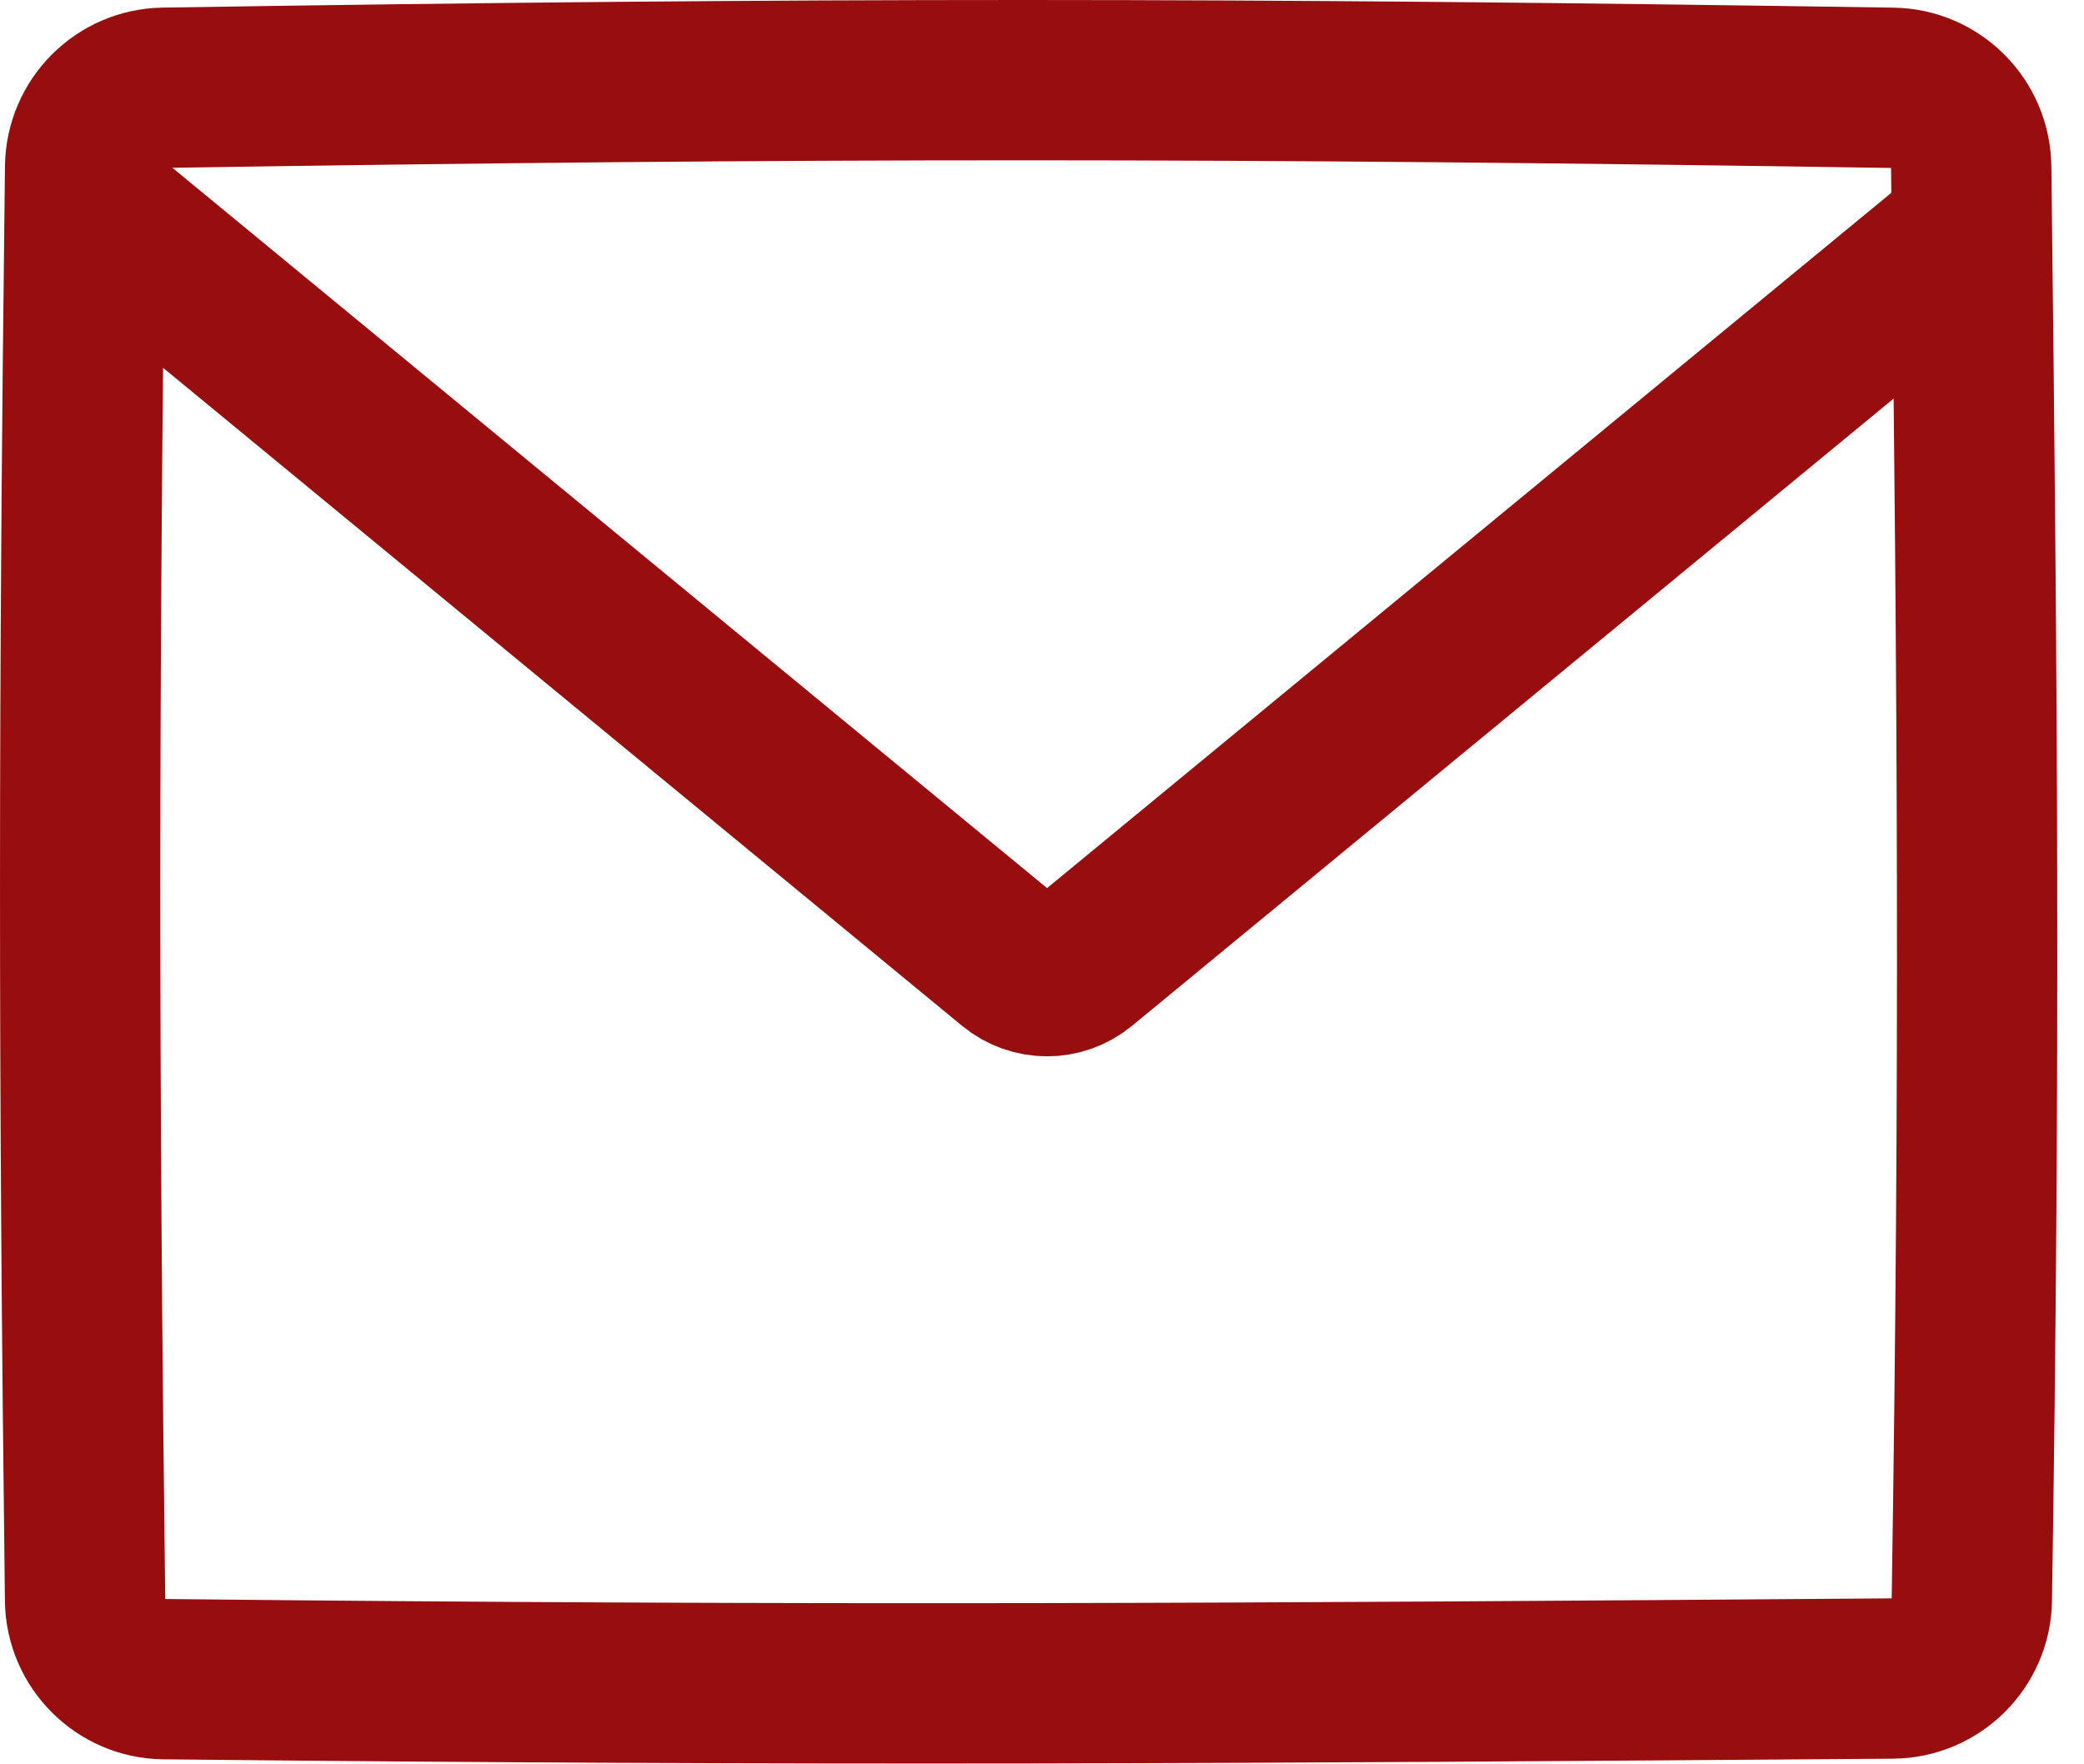
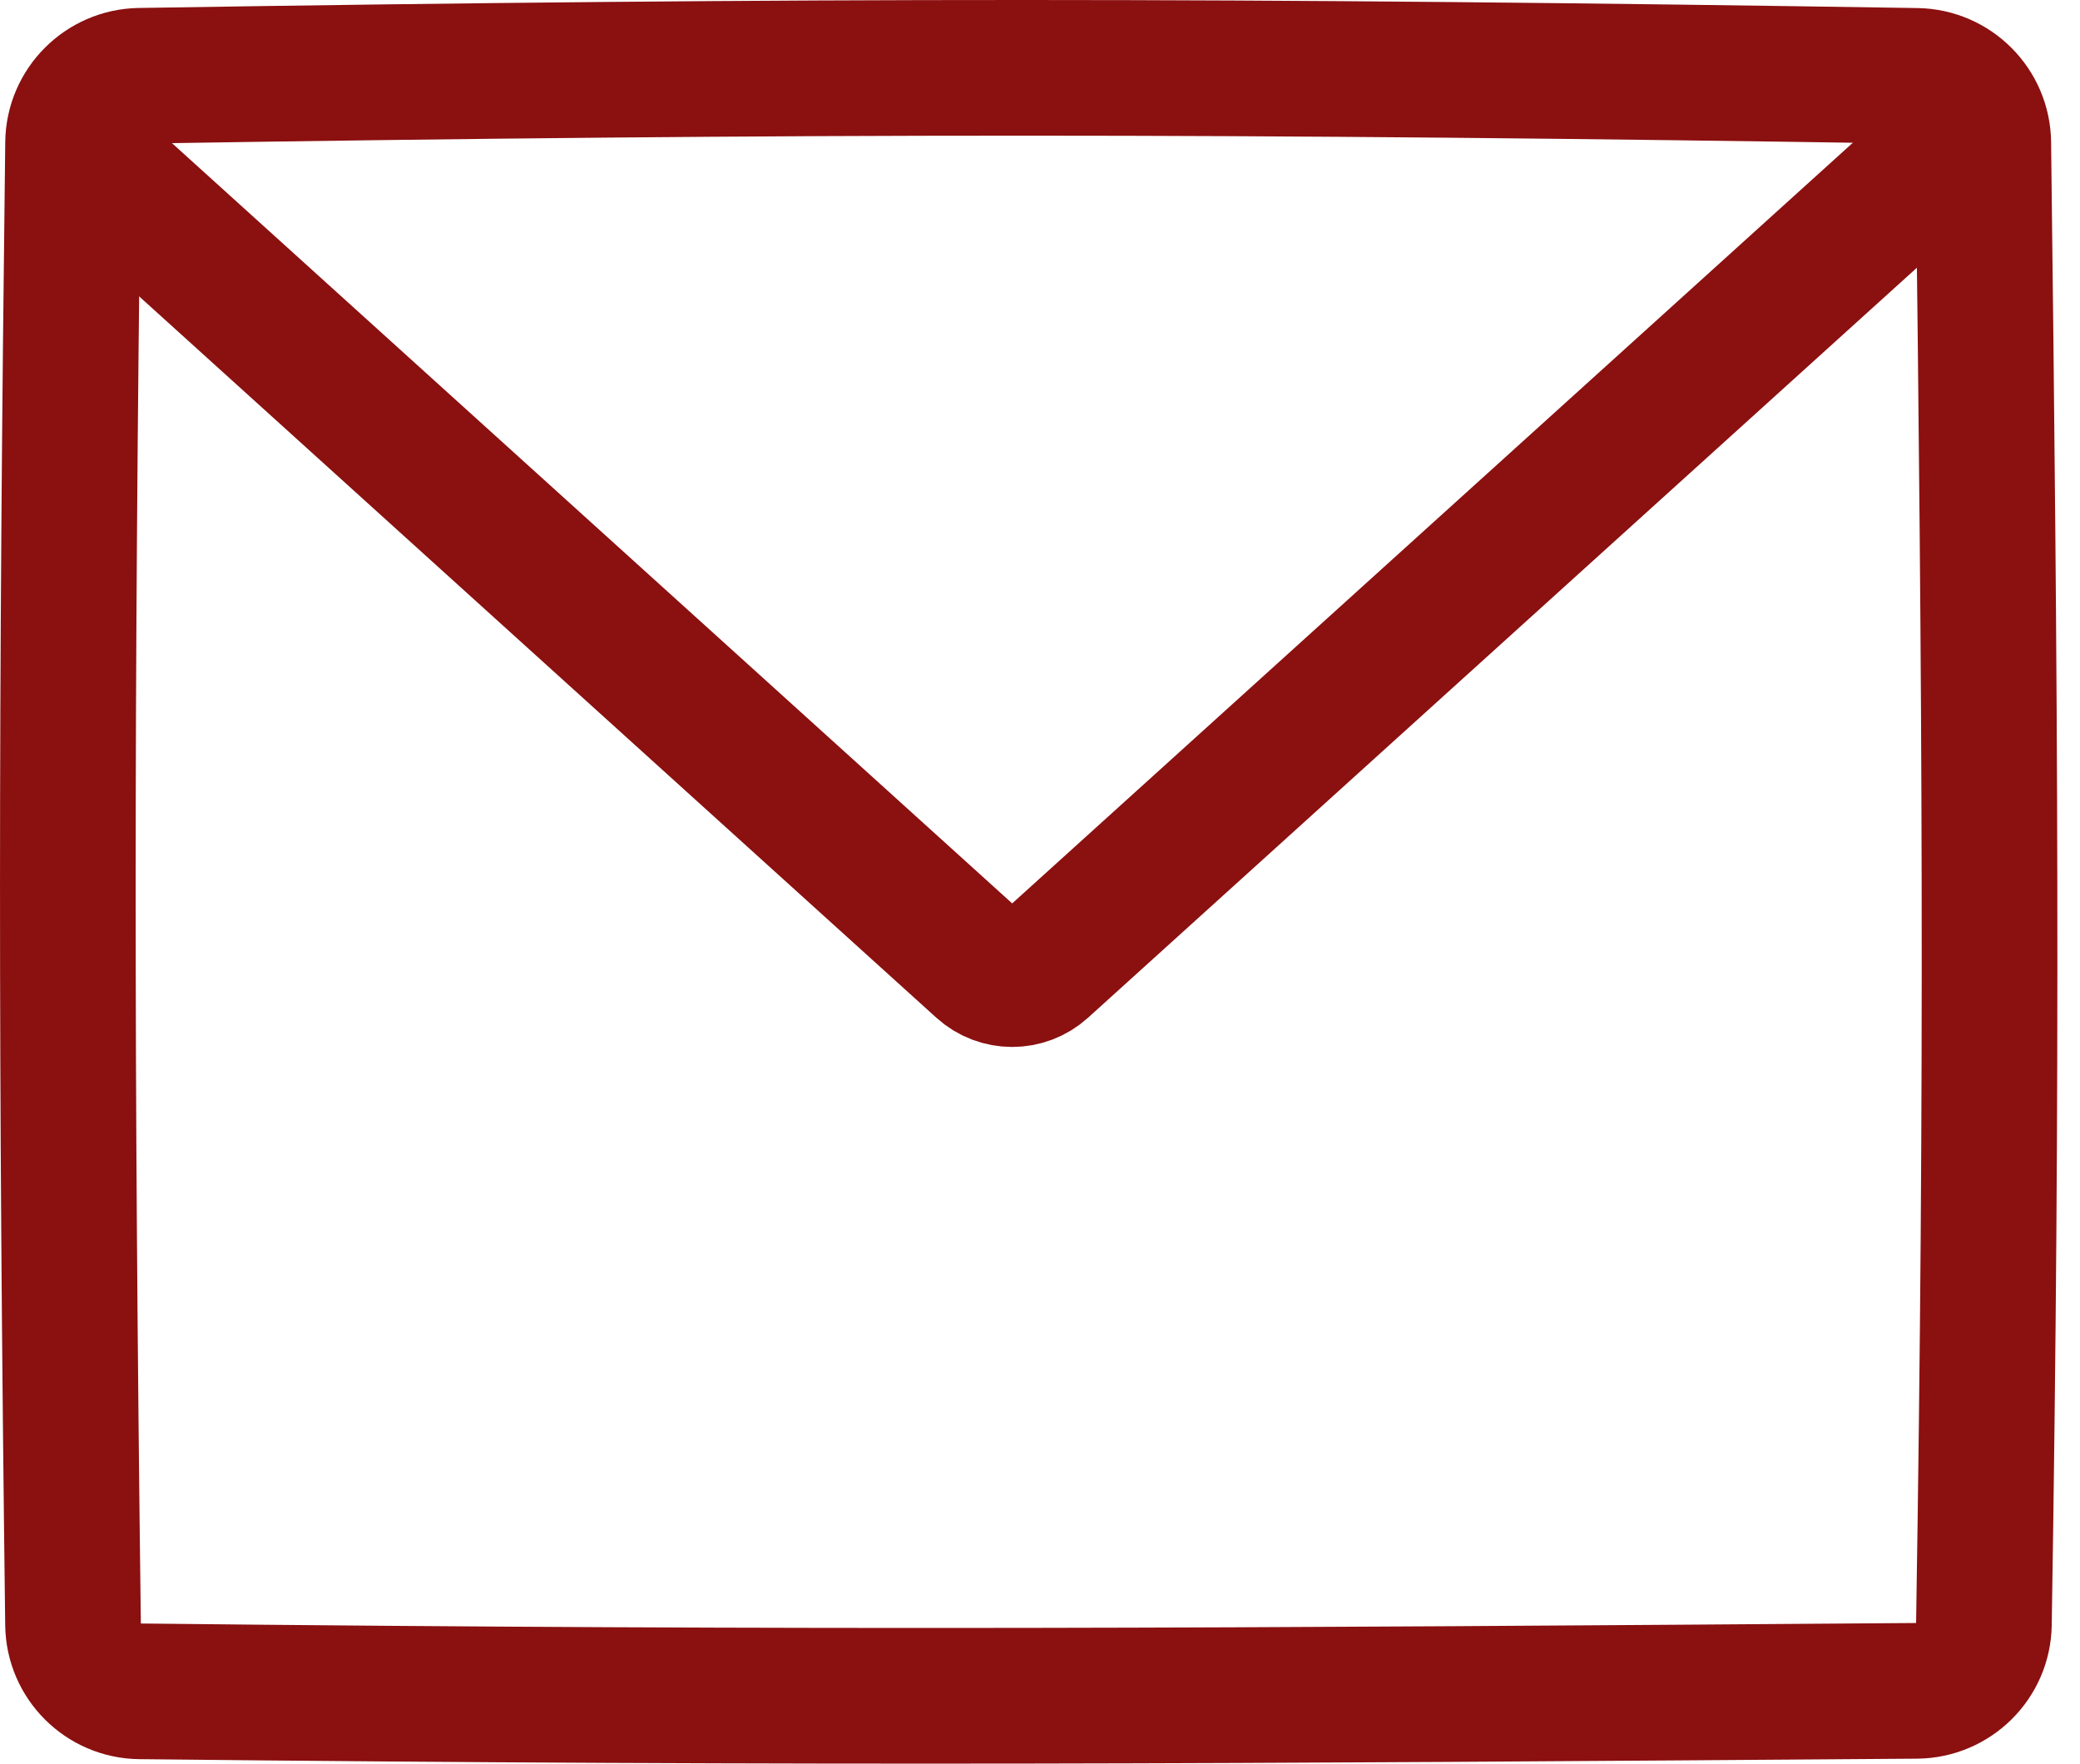
- <svg xmlns="http://www.w3.org/2000/svg" width="39" height="33" viewBox="0 0 39 33" fill="none">
-   <path d="M3.064 1.642C15.186 1.451 23.151 1.454 35.414 1.643C36.222 1.655 36.879 2.313 36.889 3.125C37.01 13.187 37.057 19.894 36.901 29.938C36.889 30.747 36.228 31.404 35.415 31.41C23.168 31.502 15.345 31.551 3.071 31.422C2.261 31.413 1.602 30.756 1.592 29.943C1.468 19.887 1.471 13.182 1.593 3.121C1.603 2.311 2.257 1.655 3.064 1.642Z" stroke="#980D0D" stroke-width="3" />
-   <path d="M2.063 4.125L18.959 18.039C19.328 18.343 19.861 18.343 20.23 18.039L37.126 4.125" stroke="#980D0D" stroke-width="3" />
+ <svg xmlns="http://www.w3.org/2000/svg" width="46" height="39" viewBox="0 0 46 39" fill="none">
+   <path d="M3.09 1.676C17.891 1.439 27.411 1.443 42.386 1.678C43.196 1.691 43.852 2.348 43.861 3.158C44.012 15.527 44.072 23.569 43.875 35.918C43.862 36.727 43.202 37.383 42.387 37.39C27.429 37.501 18.089 37.563 3.097 37.401C2.284 37.393 1.625 36.735 1.615 35.924C1.46 23.561 1.464 15.523 1.616 3.154C1.626 2.346 2.28 1.689 3.09 1.676Z" stroke="#8B1010" stroke-width="3" />
+   <path d="M1.385 3L21.714 21.393C22.095 21.738 22.675 21.738 23.056 21.393L43.385 3" stroke="#8B1010" stroke-width="3" />
</svg>
